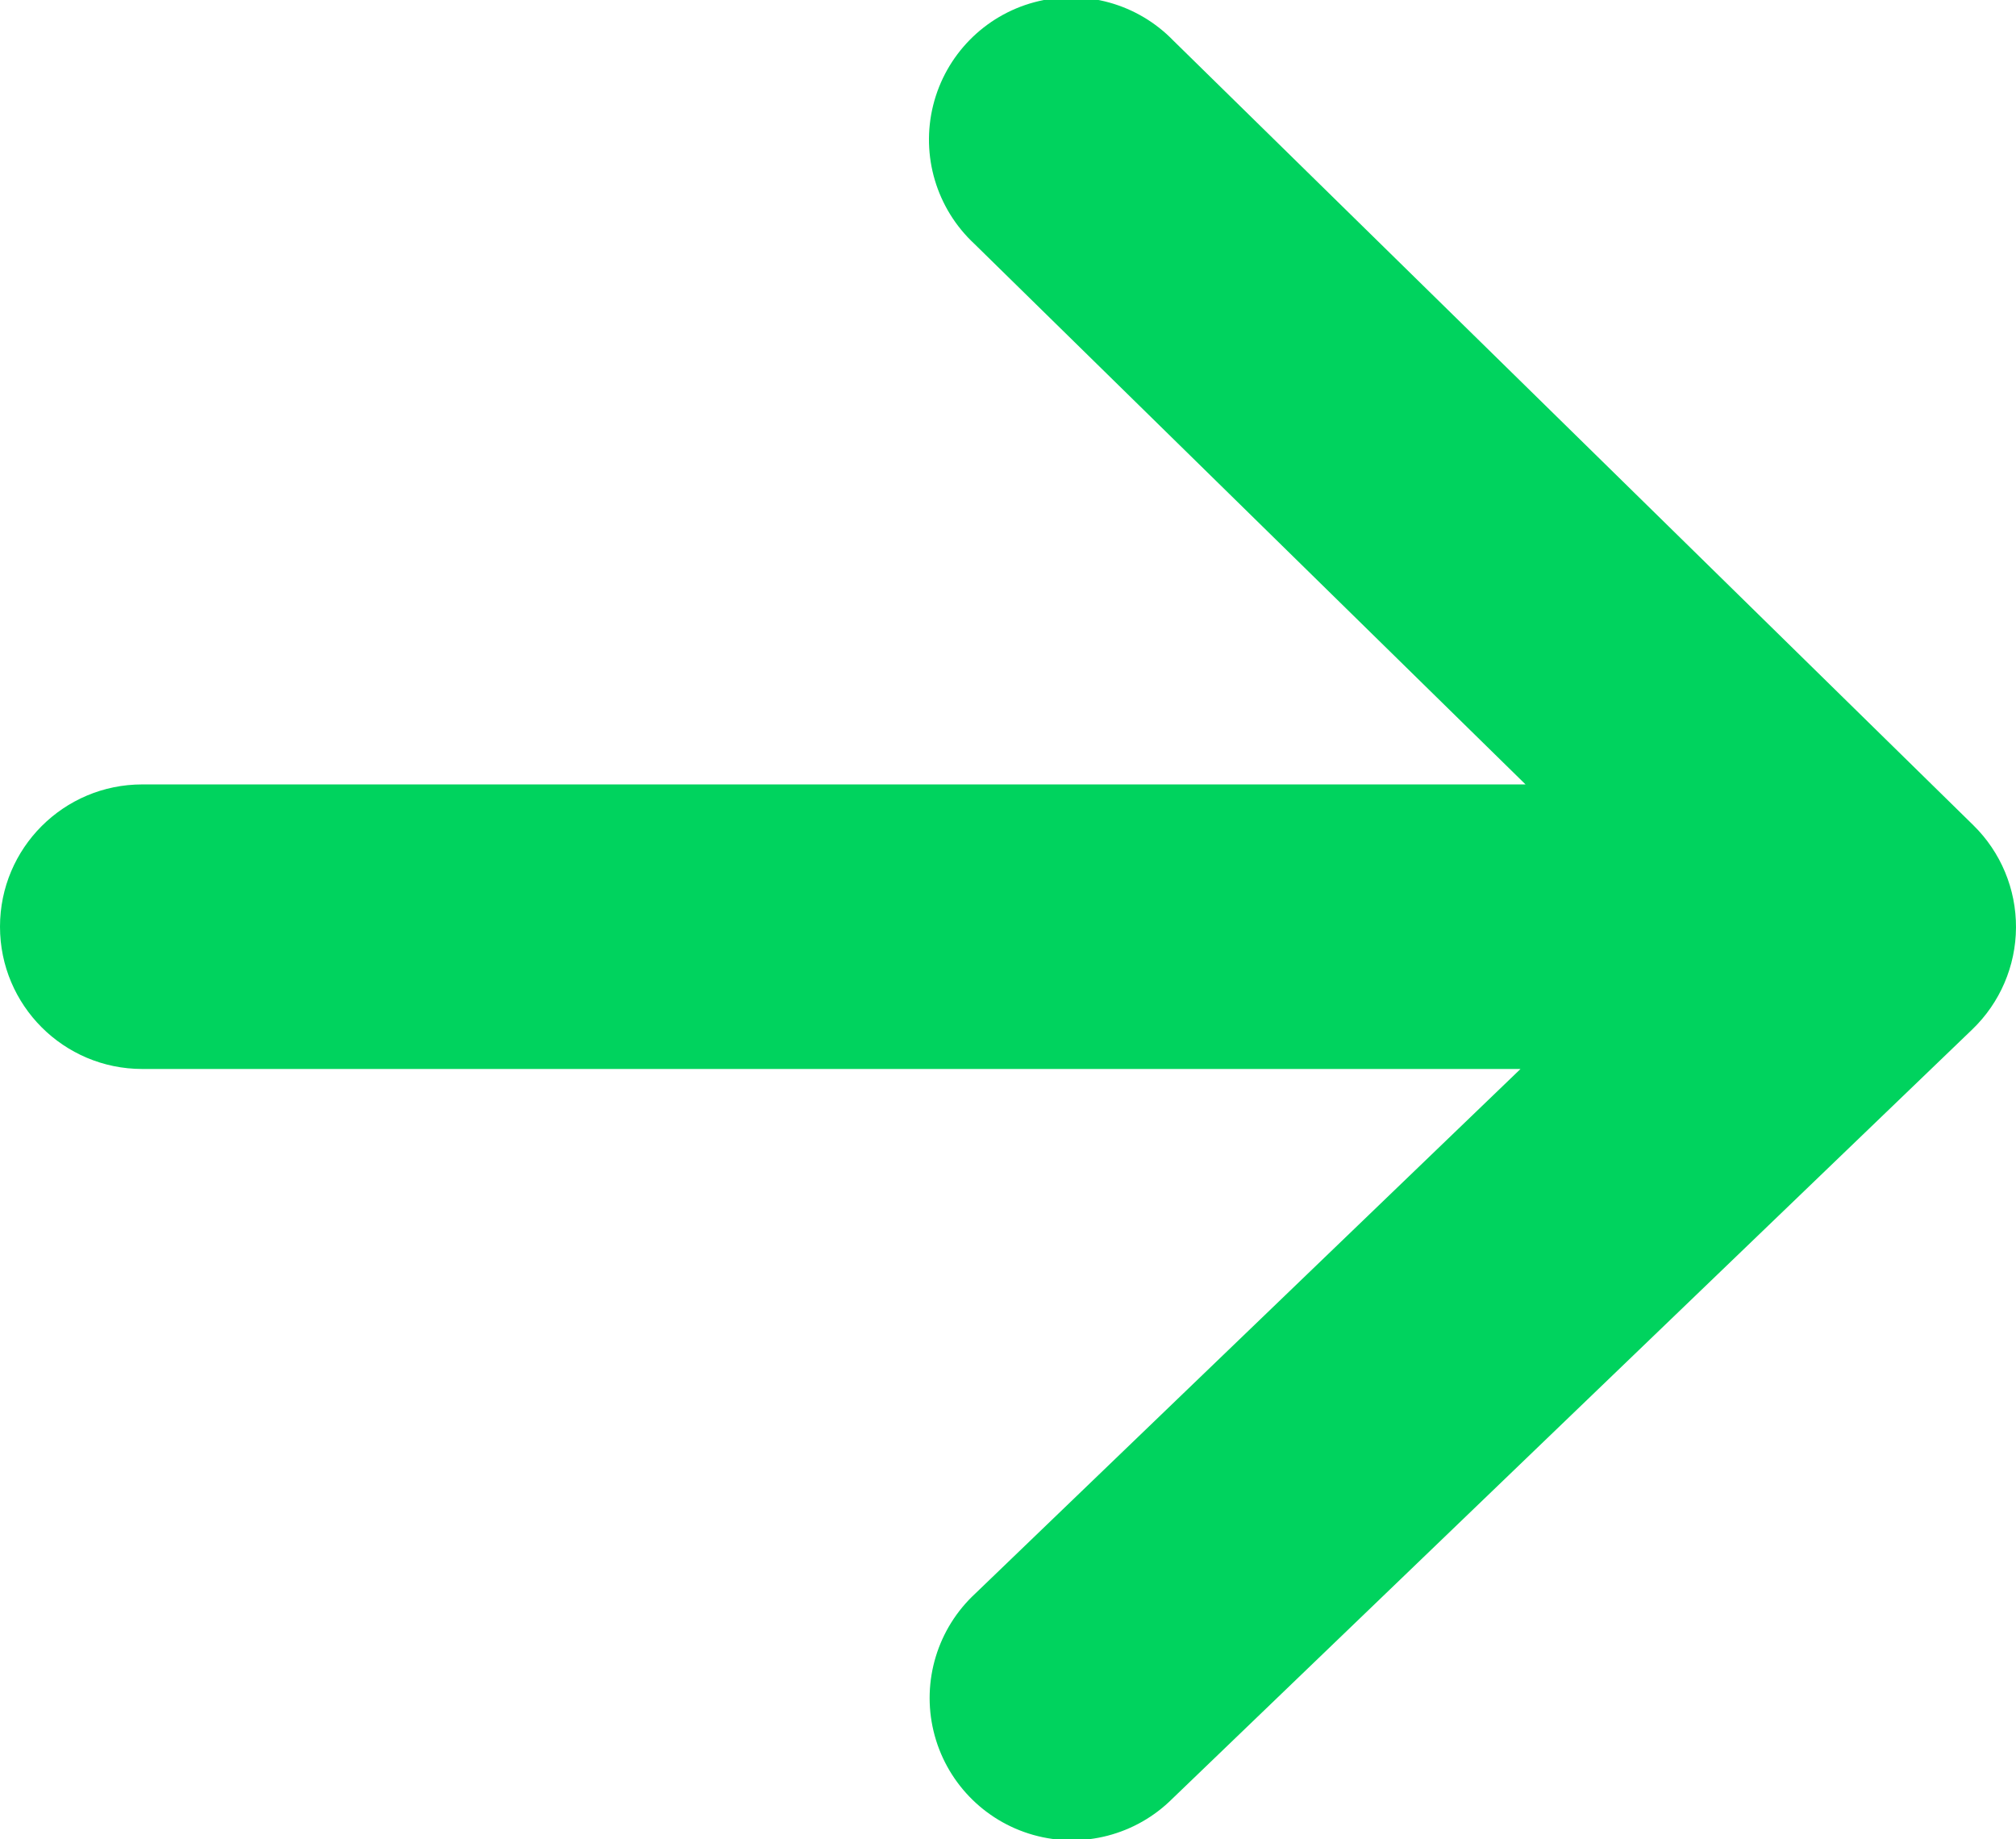
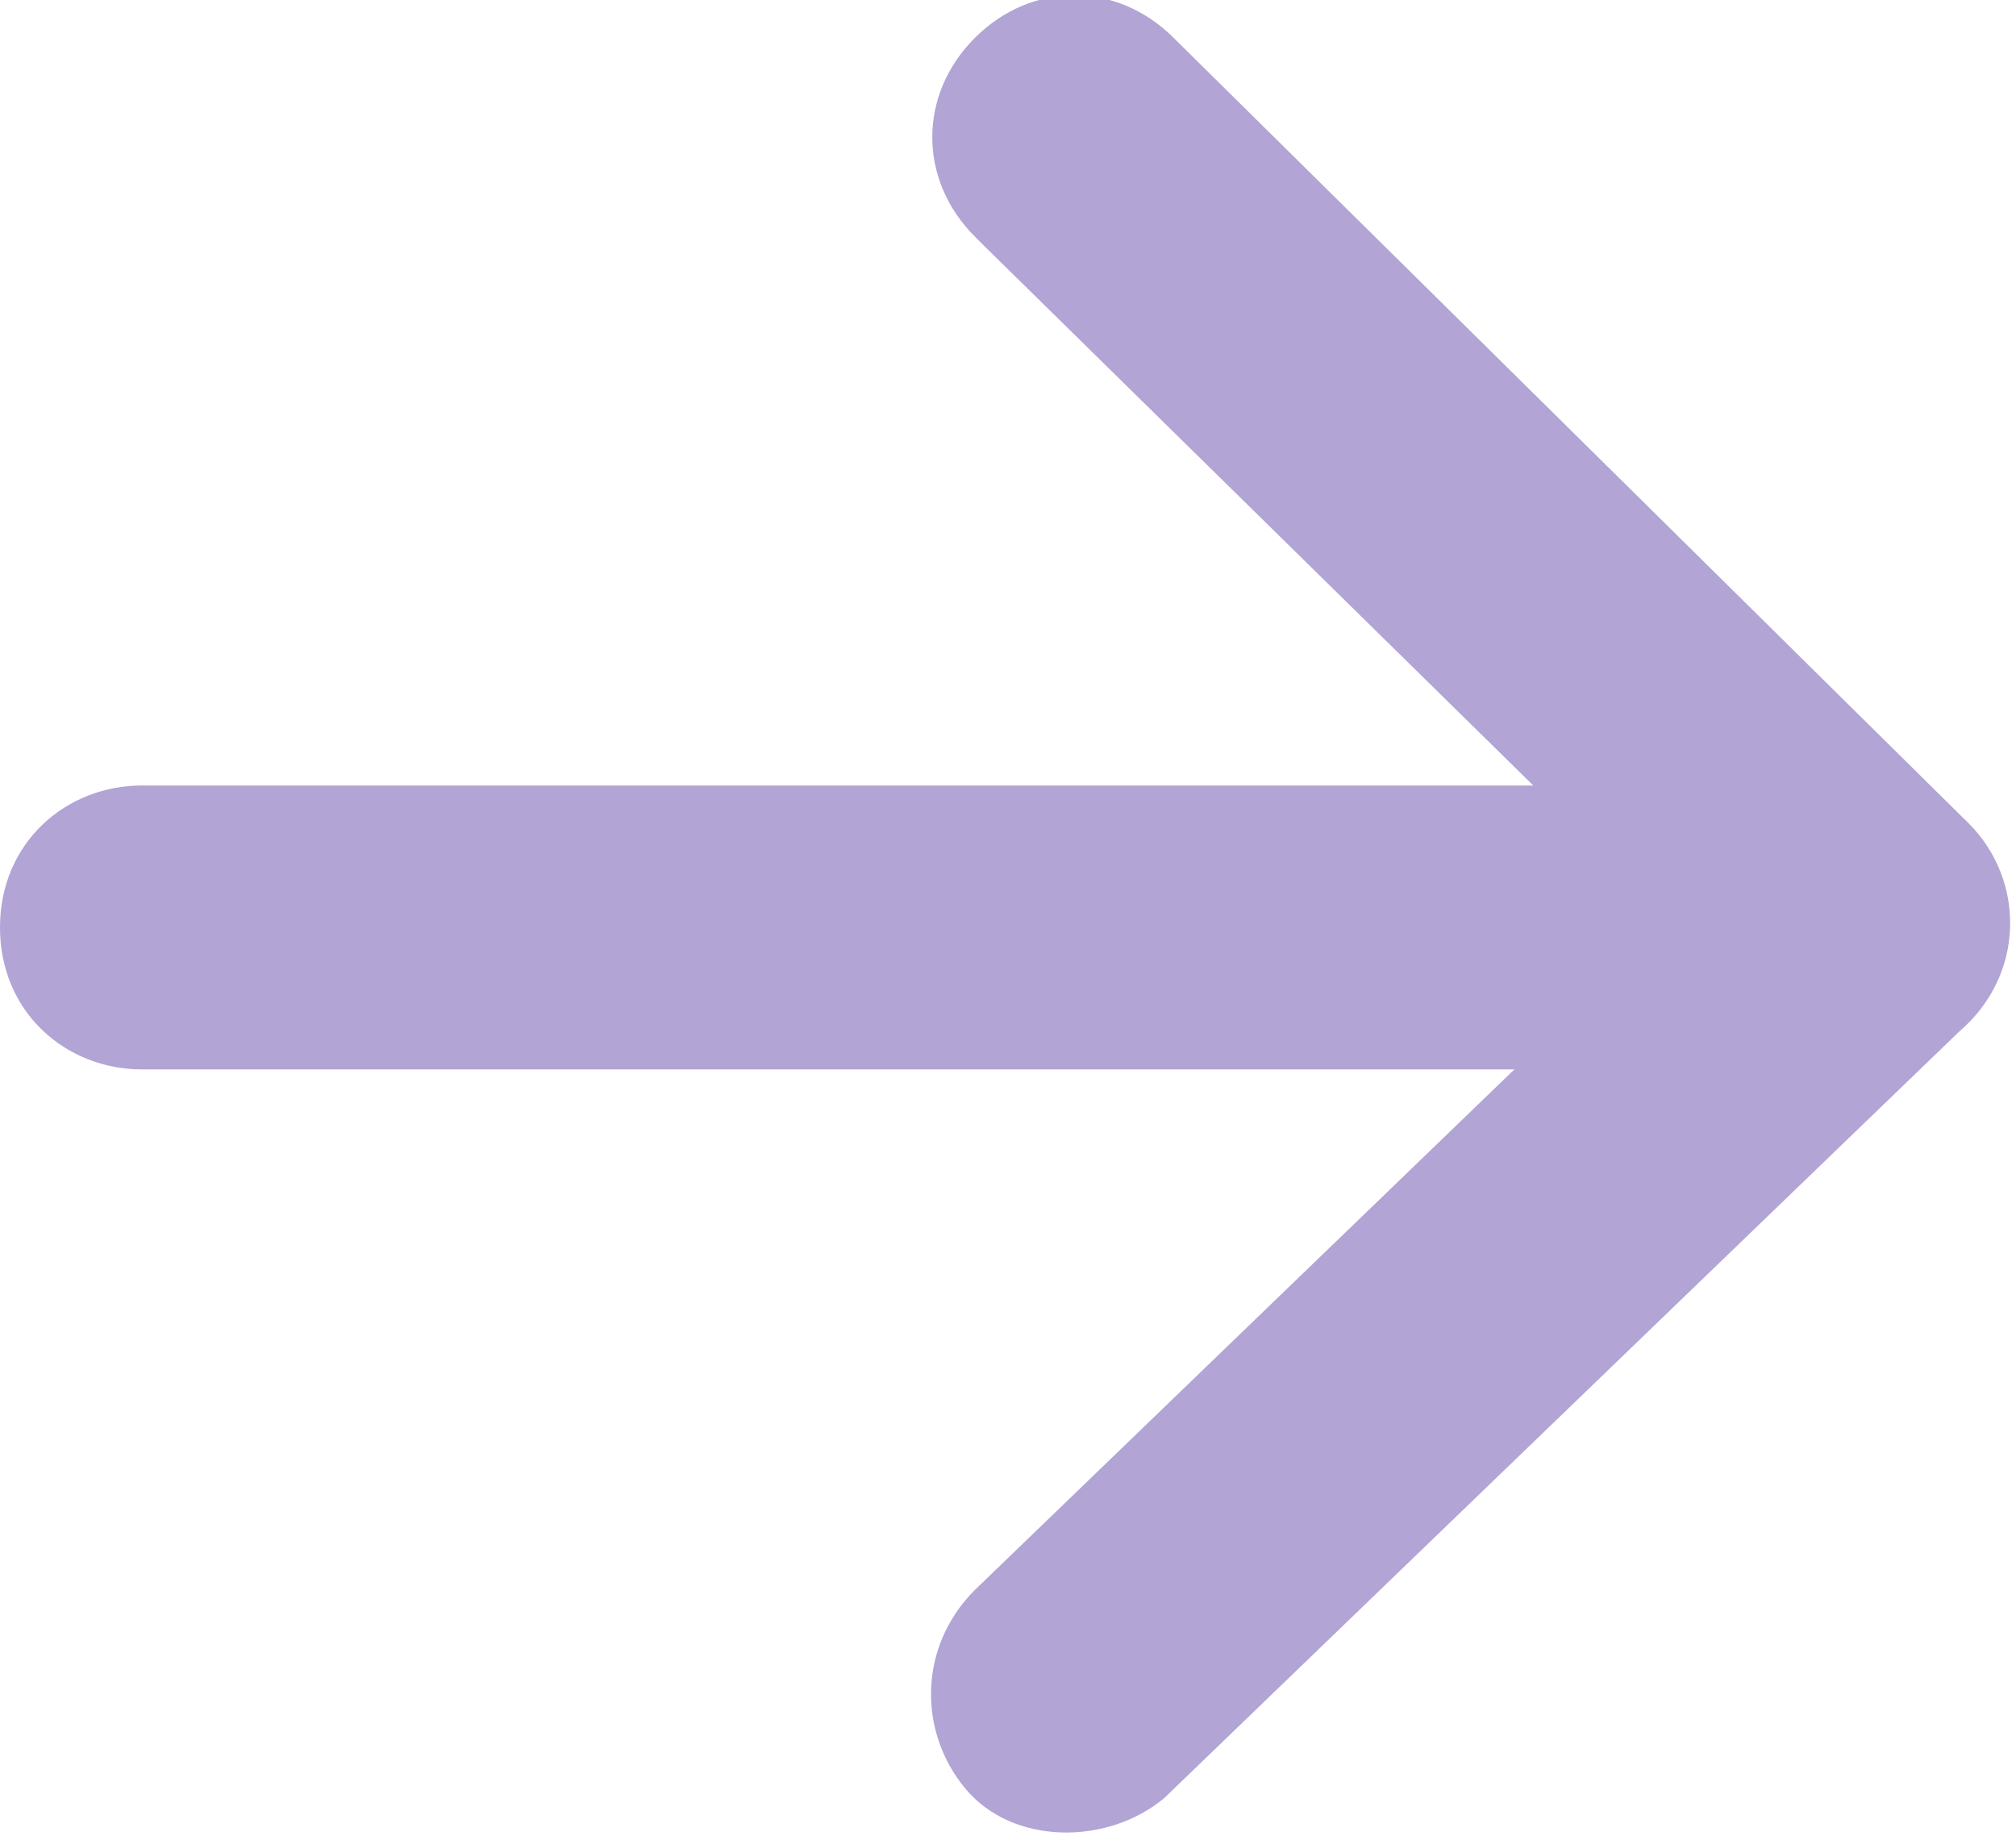
- <svg xmlns="http://www.w3.org/2000/svg" width="21.259" height="19.382" viewBox="0 0 21.259 19.382">
-   <path id="Fill_1" data-name="Fill 1" d="M20.809,8.7,12.374.429a1.5,1.5,0,1,0-2.1,2.141l5.813,5.7H1.5a1.5,1.5,0,0,0,0,3H16.034L10.285,16.8a1.5,1.5,0,1,0,2.078,2.163l8.435-8.11A1.5,1.5,0,0,0,20.809,8.7" fill="#00d35e" />
+ <svg xmlns="http://www.w3.org/2000/svg" version="1.1" id="Calque_1" x="0px" y="0px" viewBox="0 0 21.3 19.4" style="enable-background:new 0 0 21.3 19.4;" xml:space="preserve">
+   <style type="text/css">
+ 	.st0{fill:#B2A4D4;}
+ </style>
+   <path id="Fill_1" class="st0" d="M20.8,8.7l-8.4-8.3c-0.6-0.6-1.5-0.6-2.1,0s-0.6,1.5,0,2.1c0,0,0,0,0.1,0.1l5.8,5.7H1.5  C0.7,8.3,0,8.9,0,9.8s0.7,1.5,1.5,1.5H16l-5.7,5.5c-0.6,0.6-0.6,1.5-0.1,2.1s1.5,0.6,2.1,0.1c0,0,0,0,0,0l8.4-8.1  C21.4,10.3,21.4,9.3,20.8,8.7C20.8,8.7,20.8,8.7,20.8,8.7" />
</svg>
